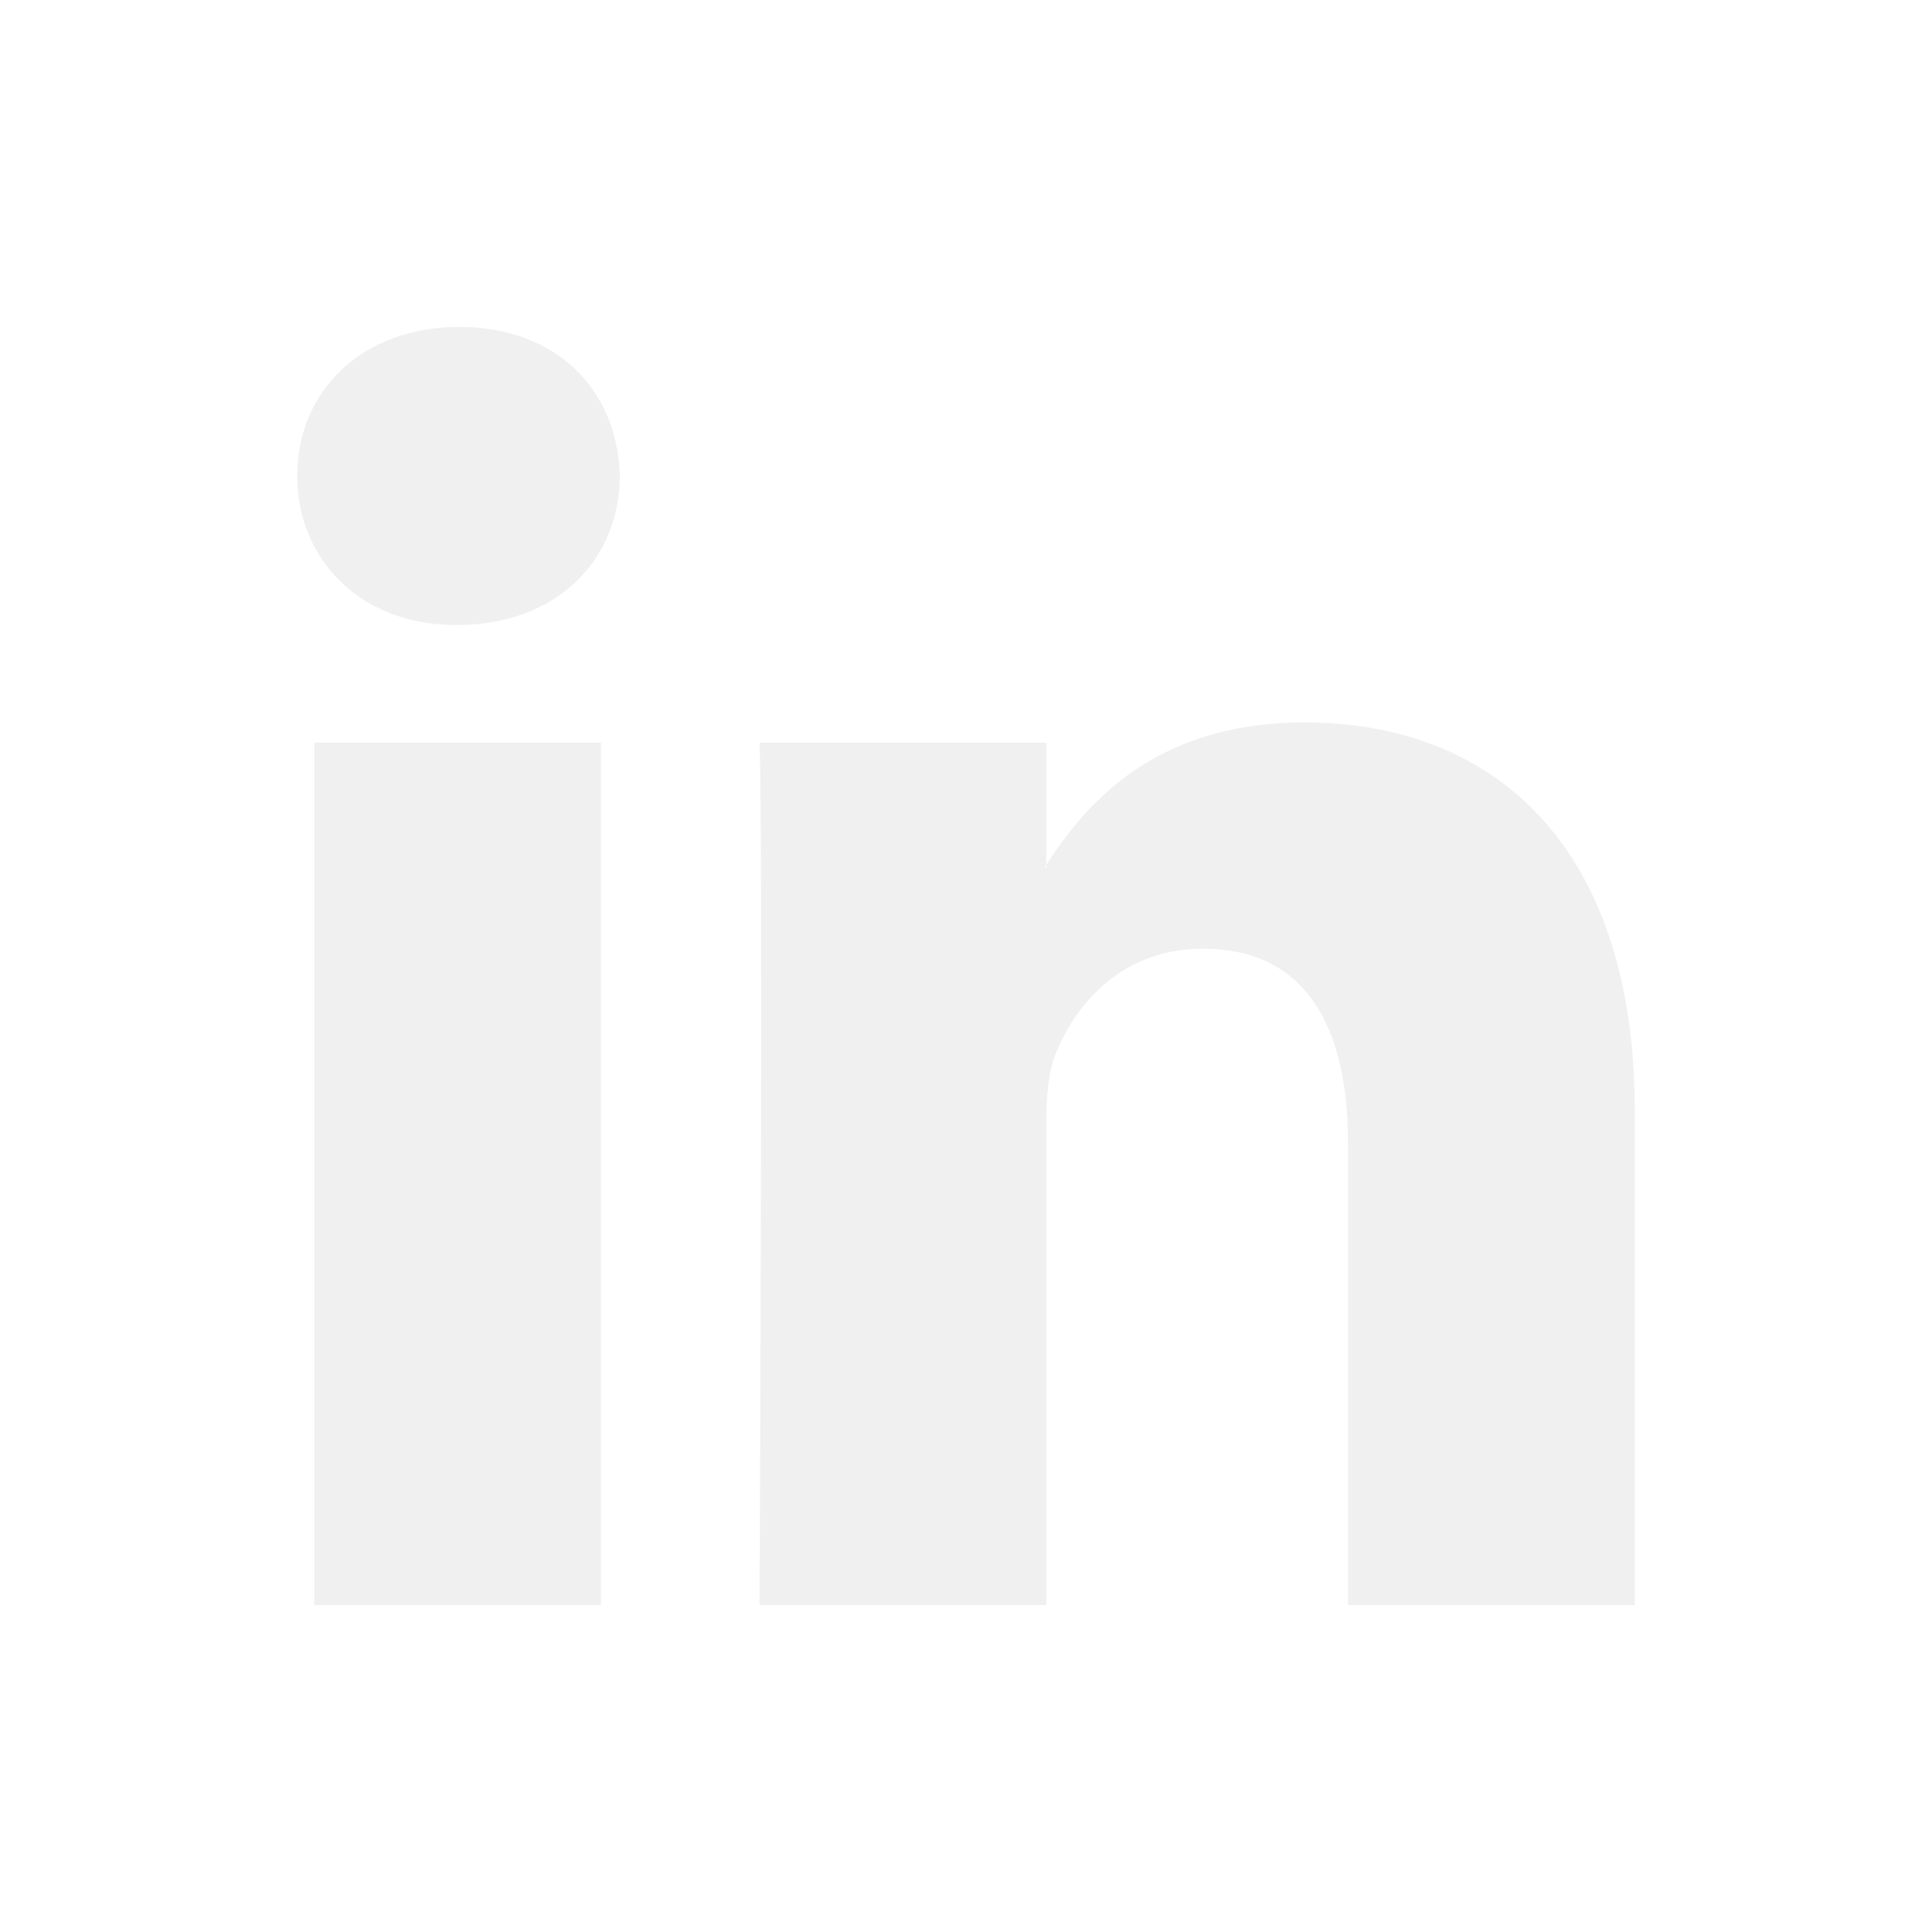
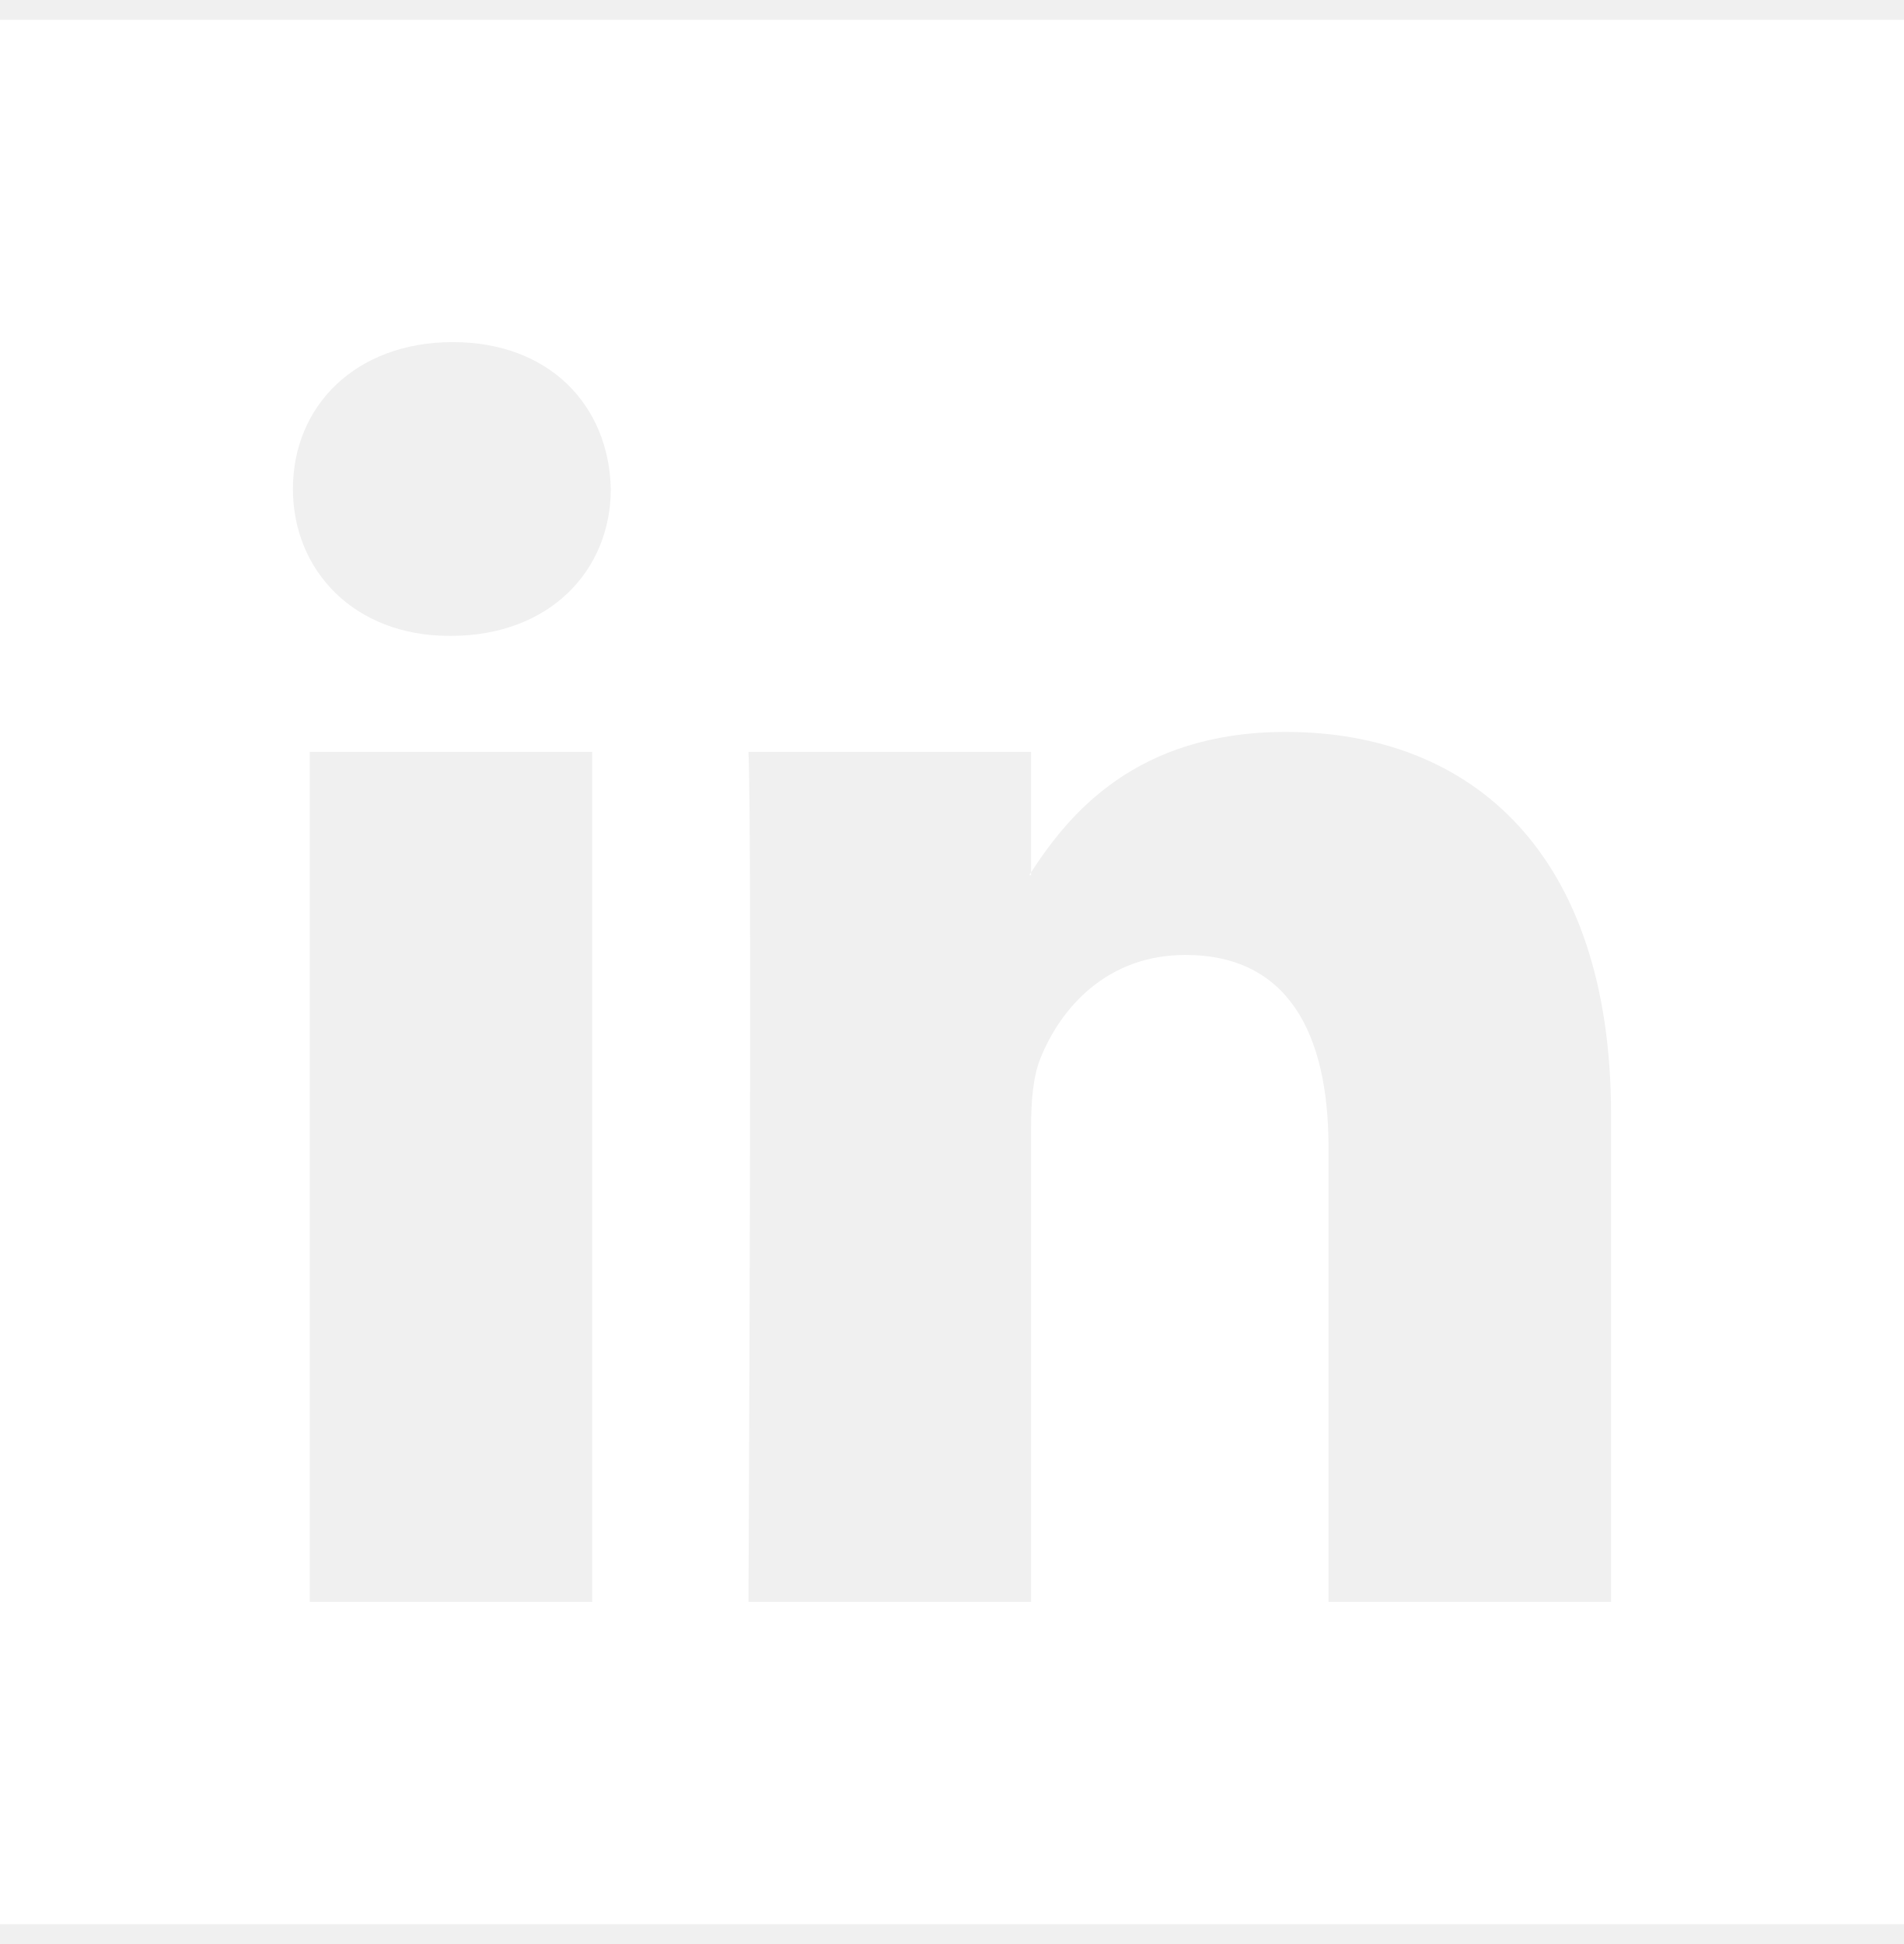
- <svg xmlns="http://www.w3.org/2000/svg" fill="#fff" height="800px" width="800px" version="1.1" id="Layer_1" viewBox="0 0 455 455" xml:space="preserve">
+ <svg xmlns="http://www.w3.org/2000/svg" fill="#fff" height="98" width="96" version="1.1" id="Layer_1" viewBox="0 0 455 455" xml:space="preserve">
  <g>
    <path style="fill-rule:evenodd;clip-rule:evenodd;" d="M246.4,204.35v-0.665c-0.136,0.223-0.324,0.446-0.442,0.665H246.4z" />
    <path style="fill-rule:evenodd;clip-rule:evenodd;" d="M0,0v455h455V0H0z M141.522,378.002H74.016V174.906h67.506V378.002z    M107.769,147.186h-0.446C84.678,147.186,70,131.585,70,112.085c0-19.928,15.107-35.087,38.211-35.087   c23.109,0,37.31,15.159,37.752,35.087C145.963,131.585,131.32,147.186,107.769,147.186z M385,378.002h-67.524V269.345   c0-27.291-9.756-45.92-34.195-45.92c-18.664,0-29.755,12.543-34.641,24.693c-1.776,4.34-2.24,10.373-2.24,16.459v113.426h-67.537   c0,0,0.905-184.043,0-203.096H246.4v28.779c8.973-13.807,24.986-33.547,60.856-33.547c44.437,0,77.744,29.02,77.744,91.398V378.002   z" />
  </g>
</svg>
